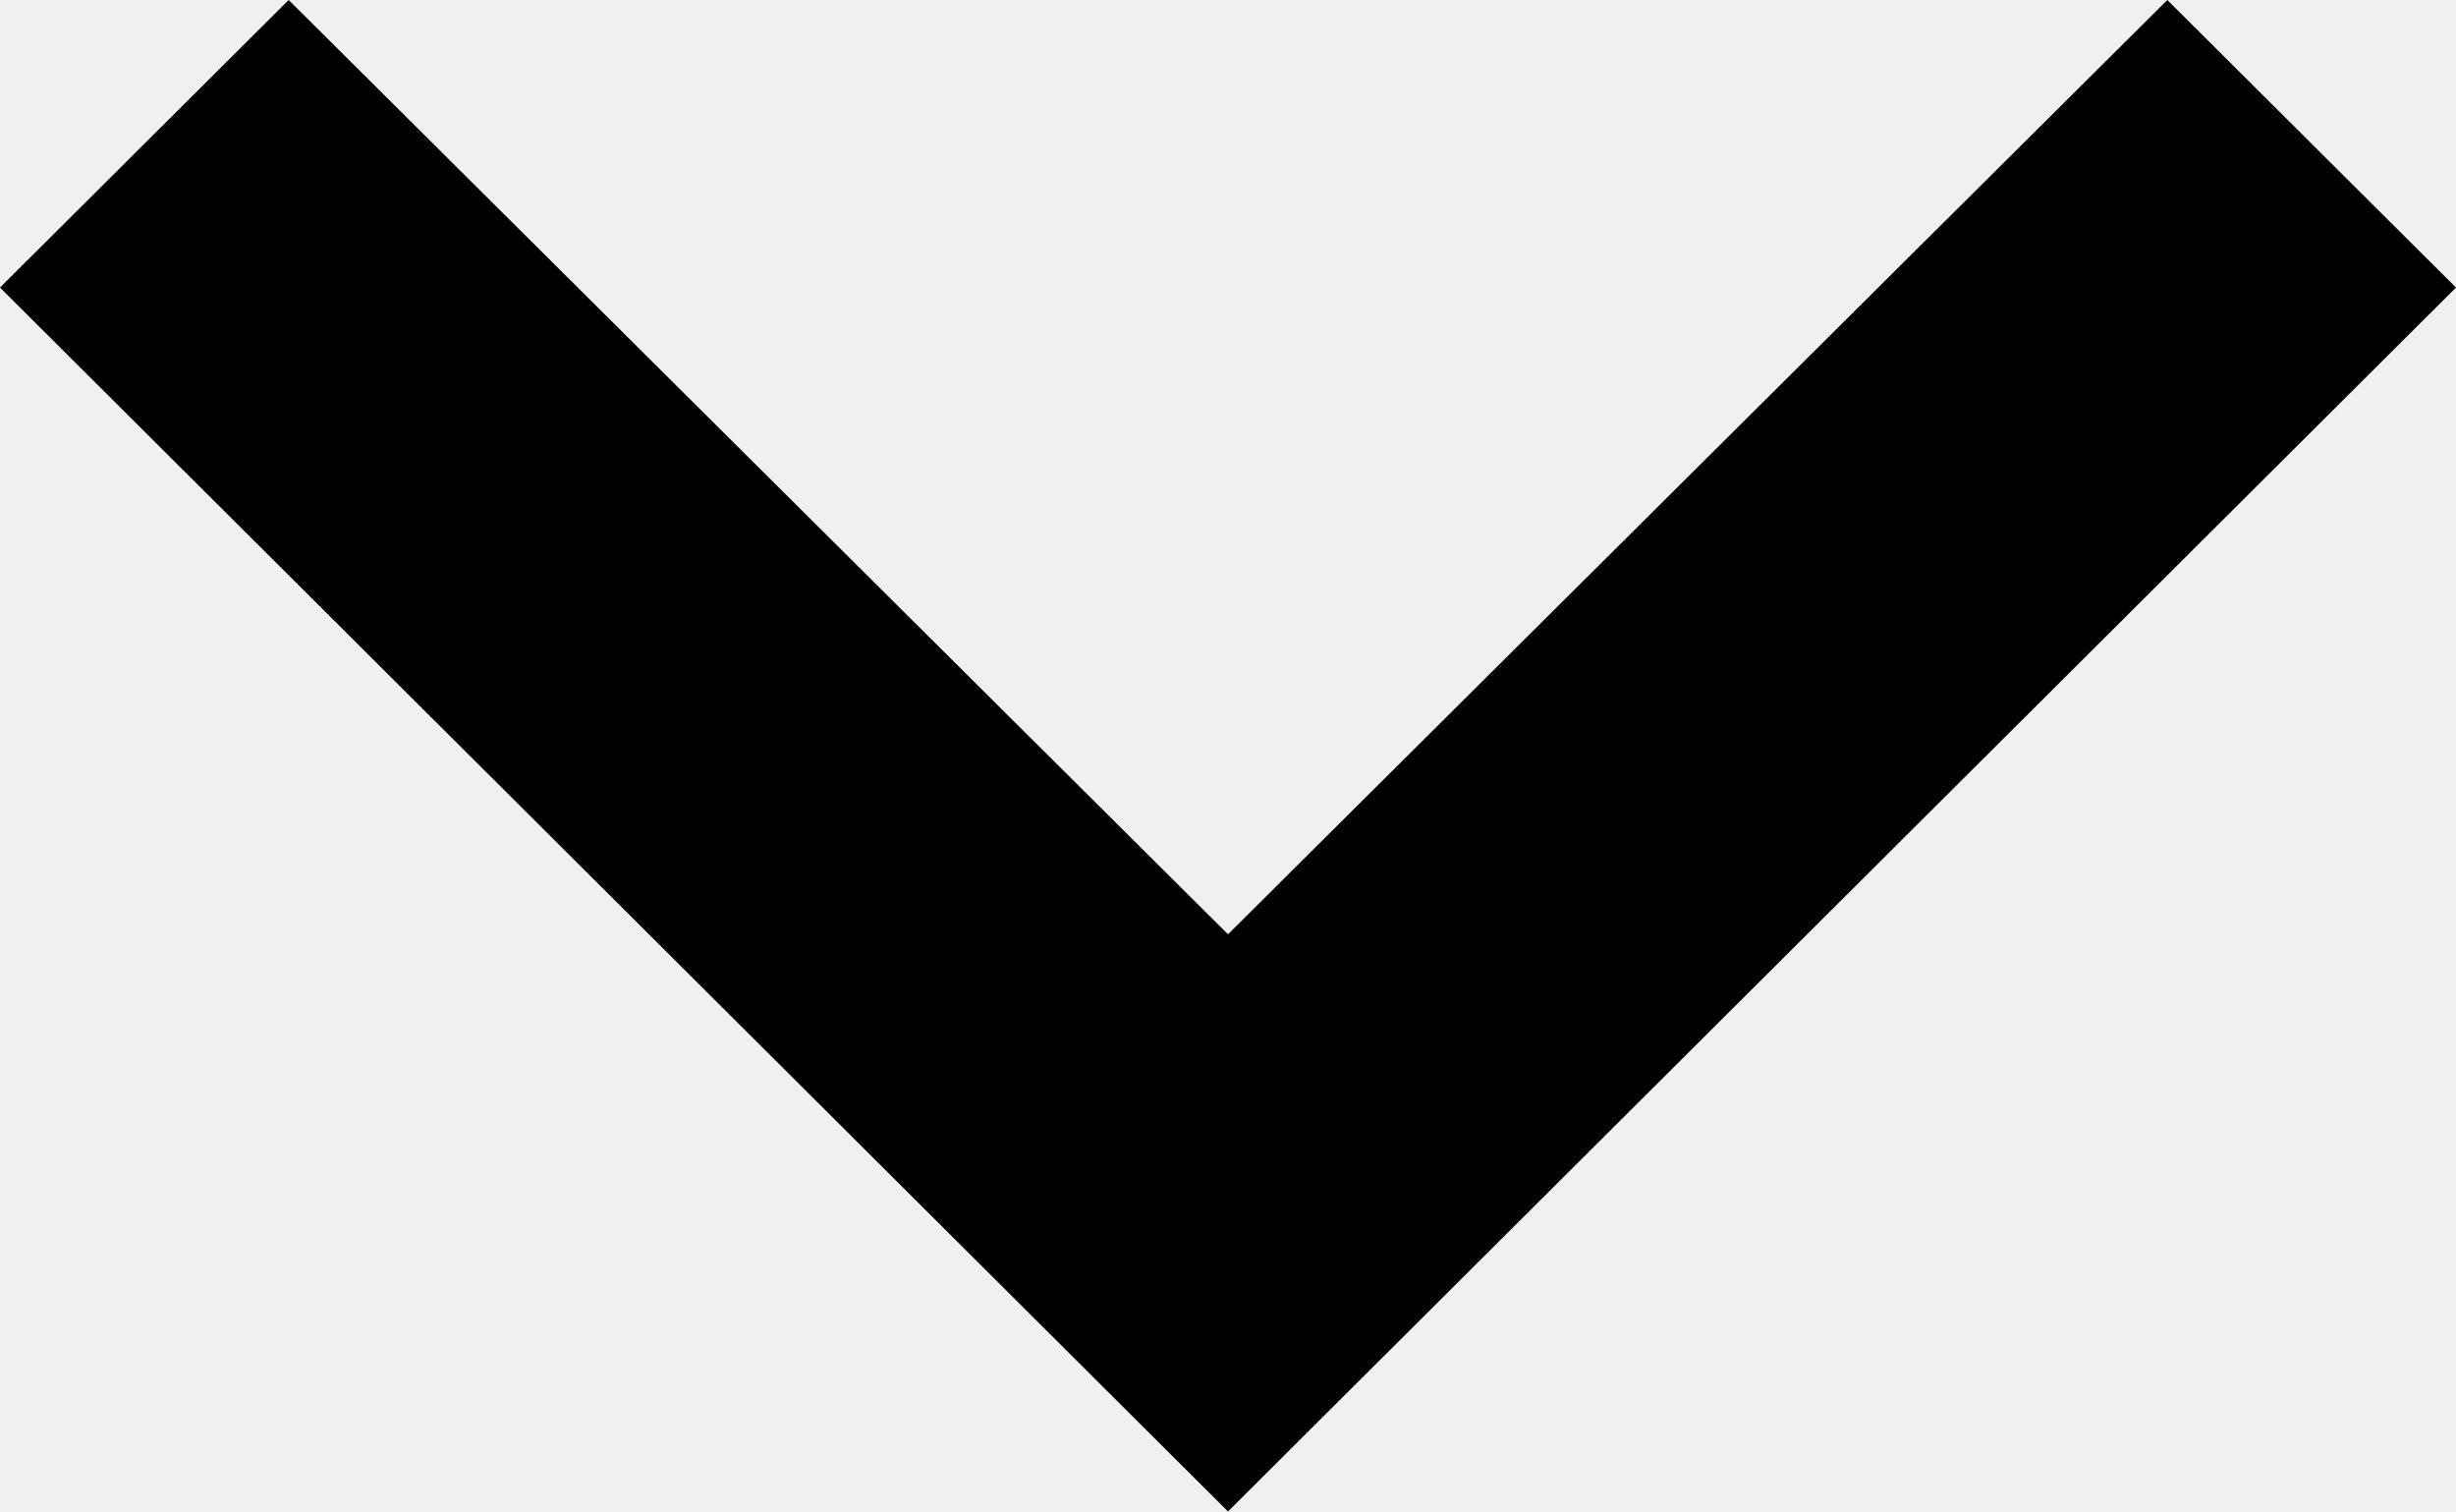
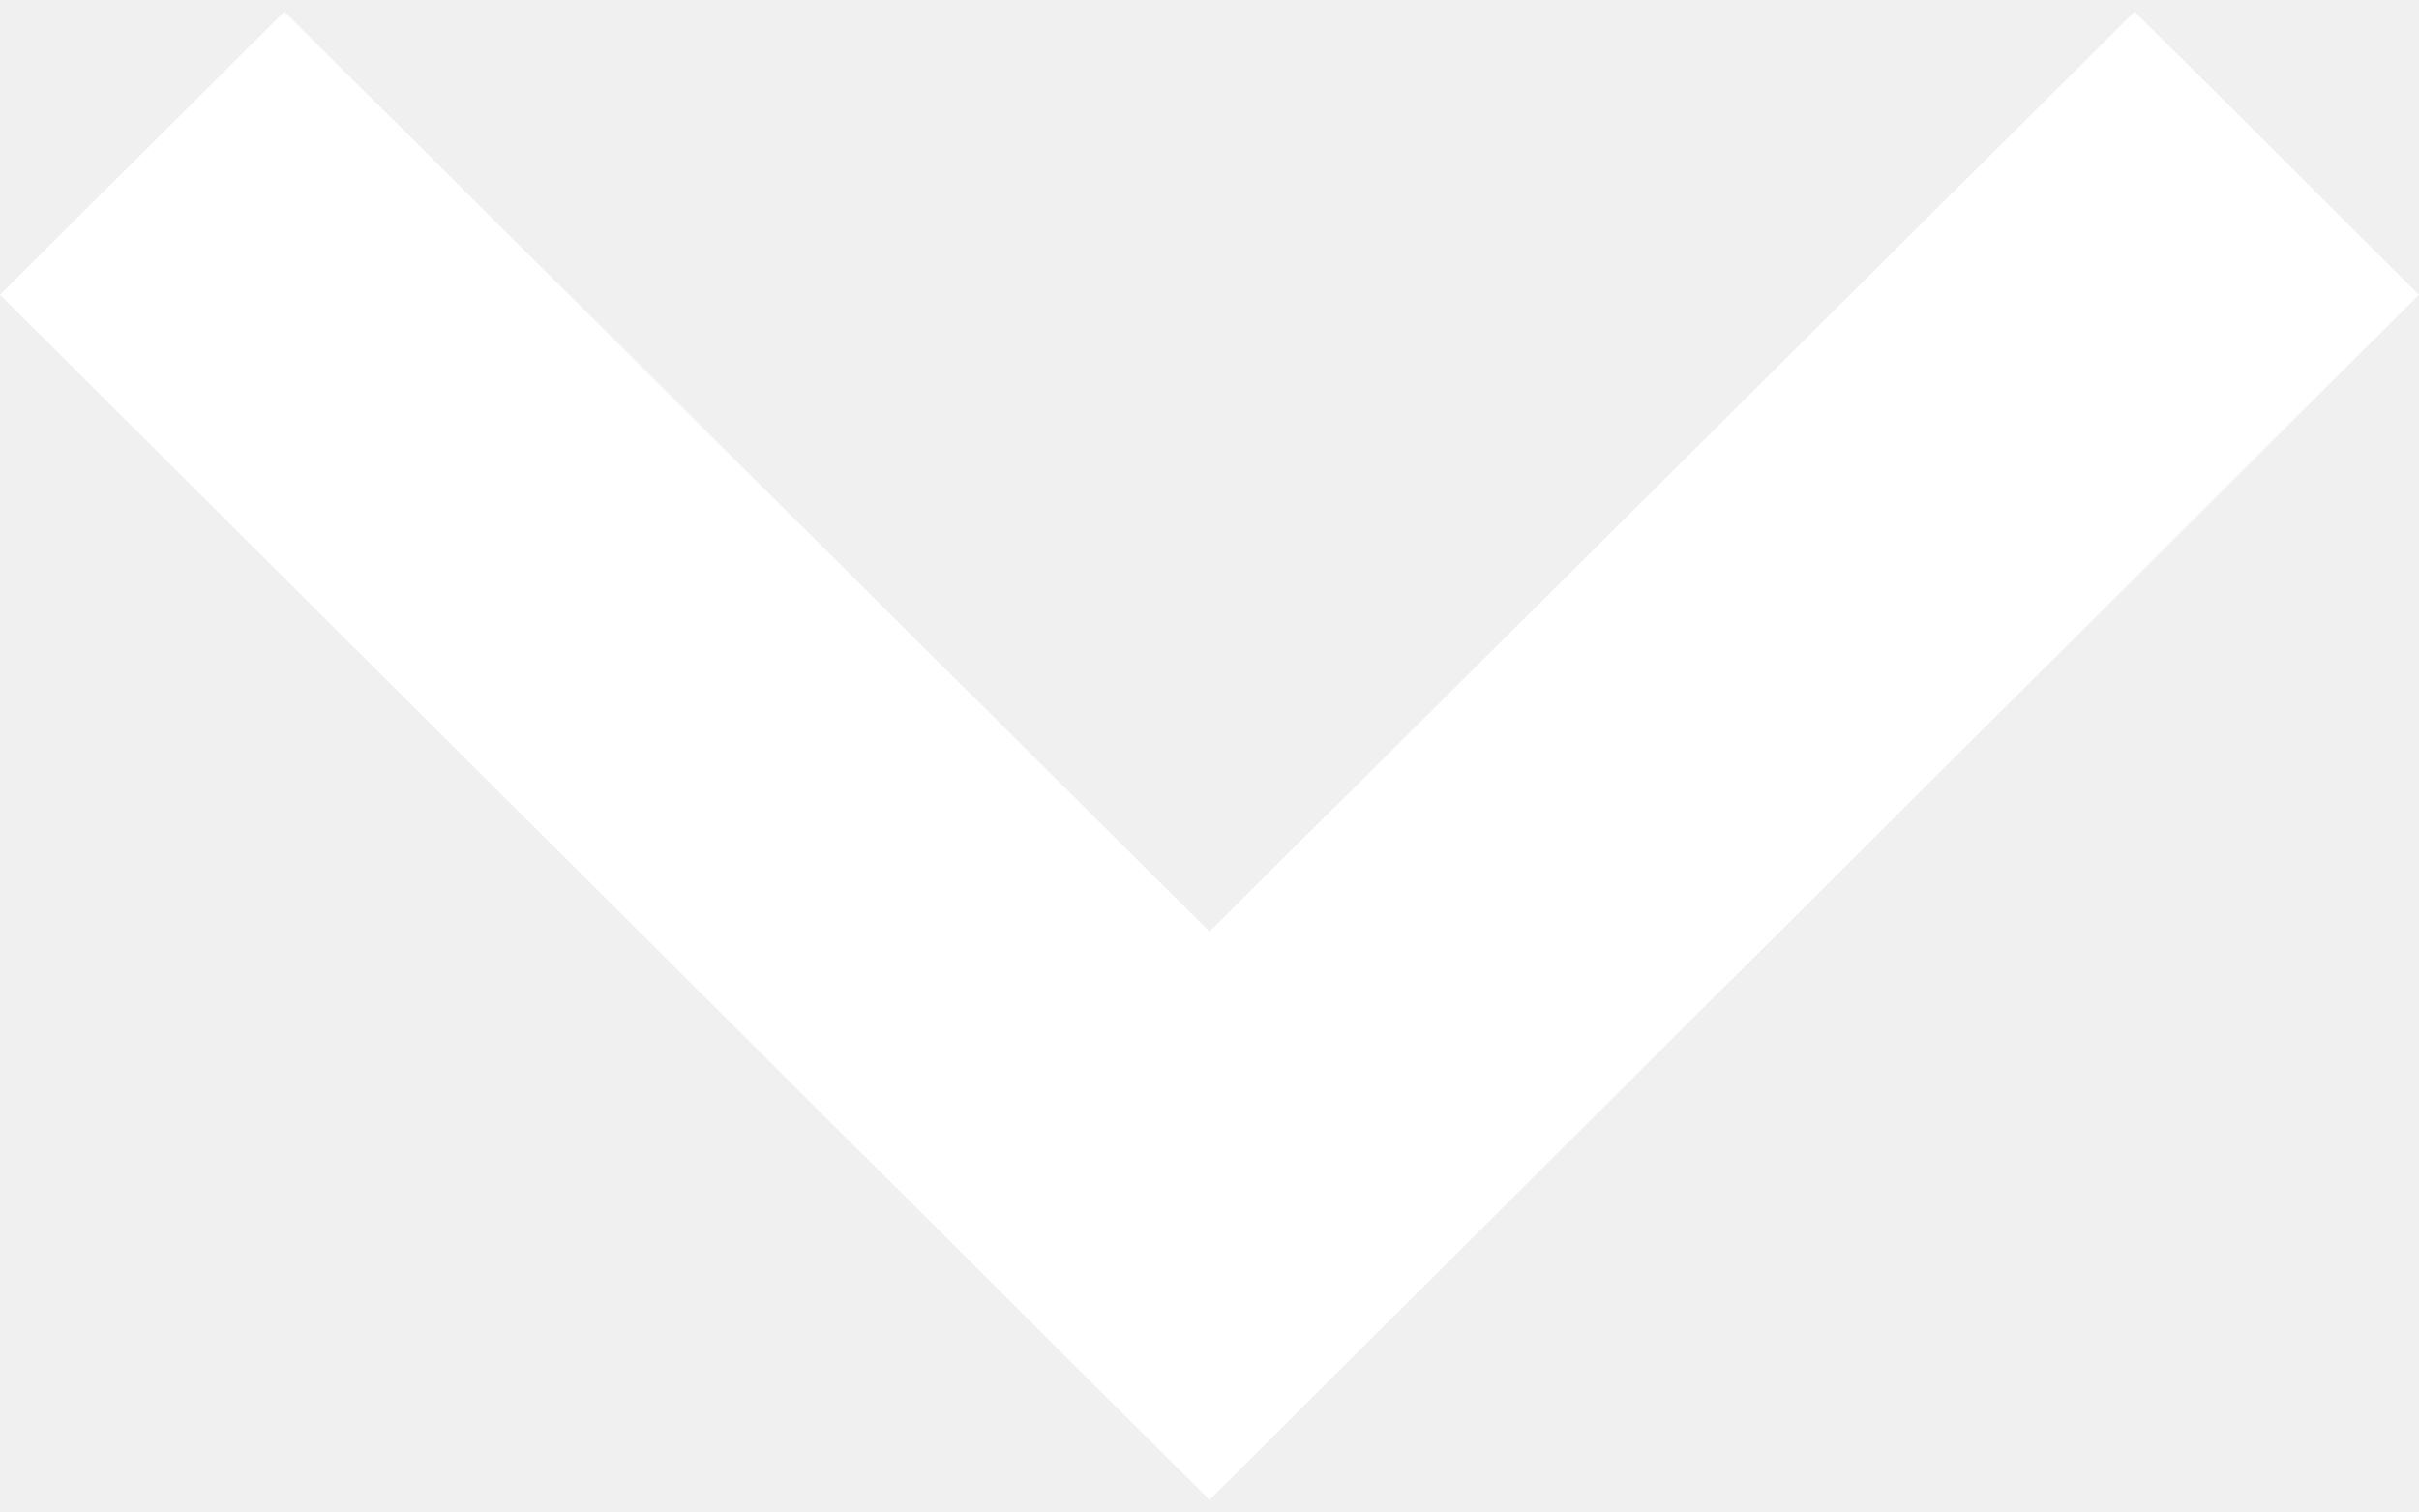
- <svg xmlns="http://www.w3.org/2000/svg" width="13" height="8" viewBox="0 0 13 8">
-   <path d="M20.472,12.885,15.5,17.83l-4.972-4.945L9,14.407l6.5,6.478L22,14.407Z" transform="translate(-9 -12.885)" />
+ <svg xmlns="http://www.w3.org/2000/svg" width="24" height="15" viewBox="0 0 13 8">
+   <defs>
+     <style>.a{fill:#fff;}</style>
+   </defs>
+   <path class="a" d="M20.472,12.885,15.5,17.83l-4.972-4.945L9,14.407l6.5,6.478L22,14.407Z" transform="translate(-9 -12.885)" />
</svg>
